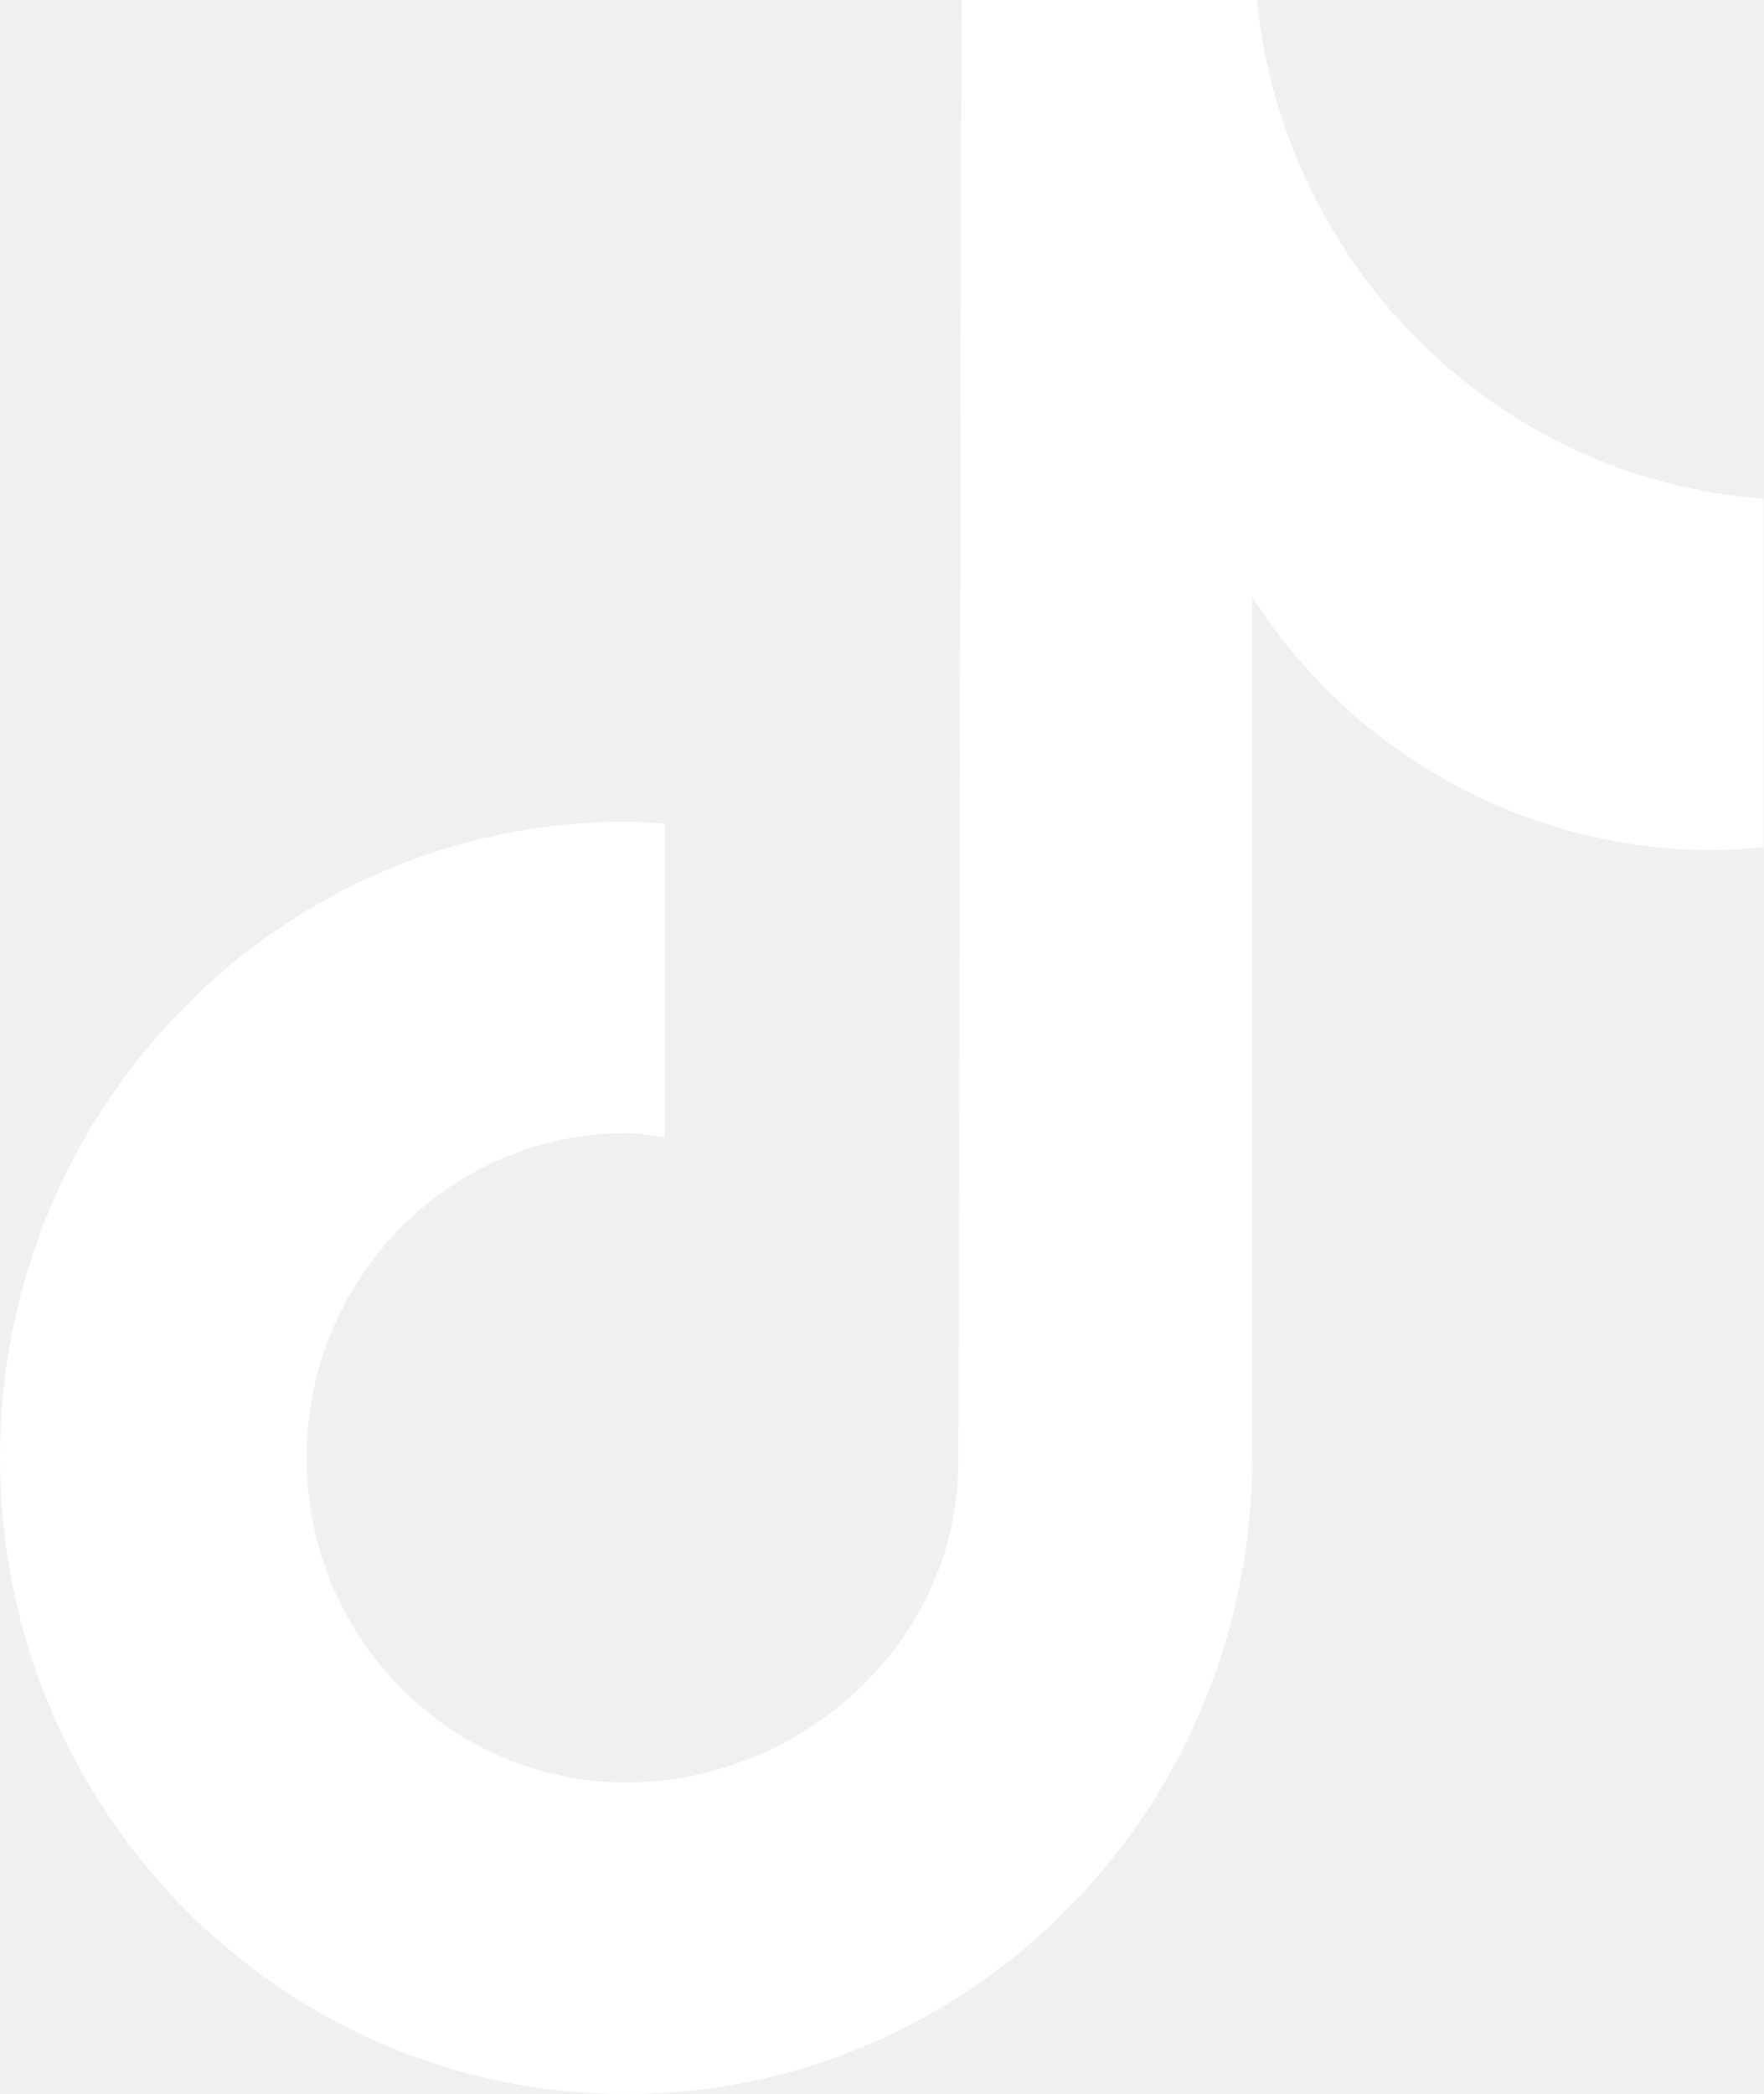
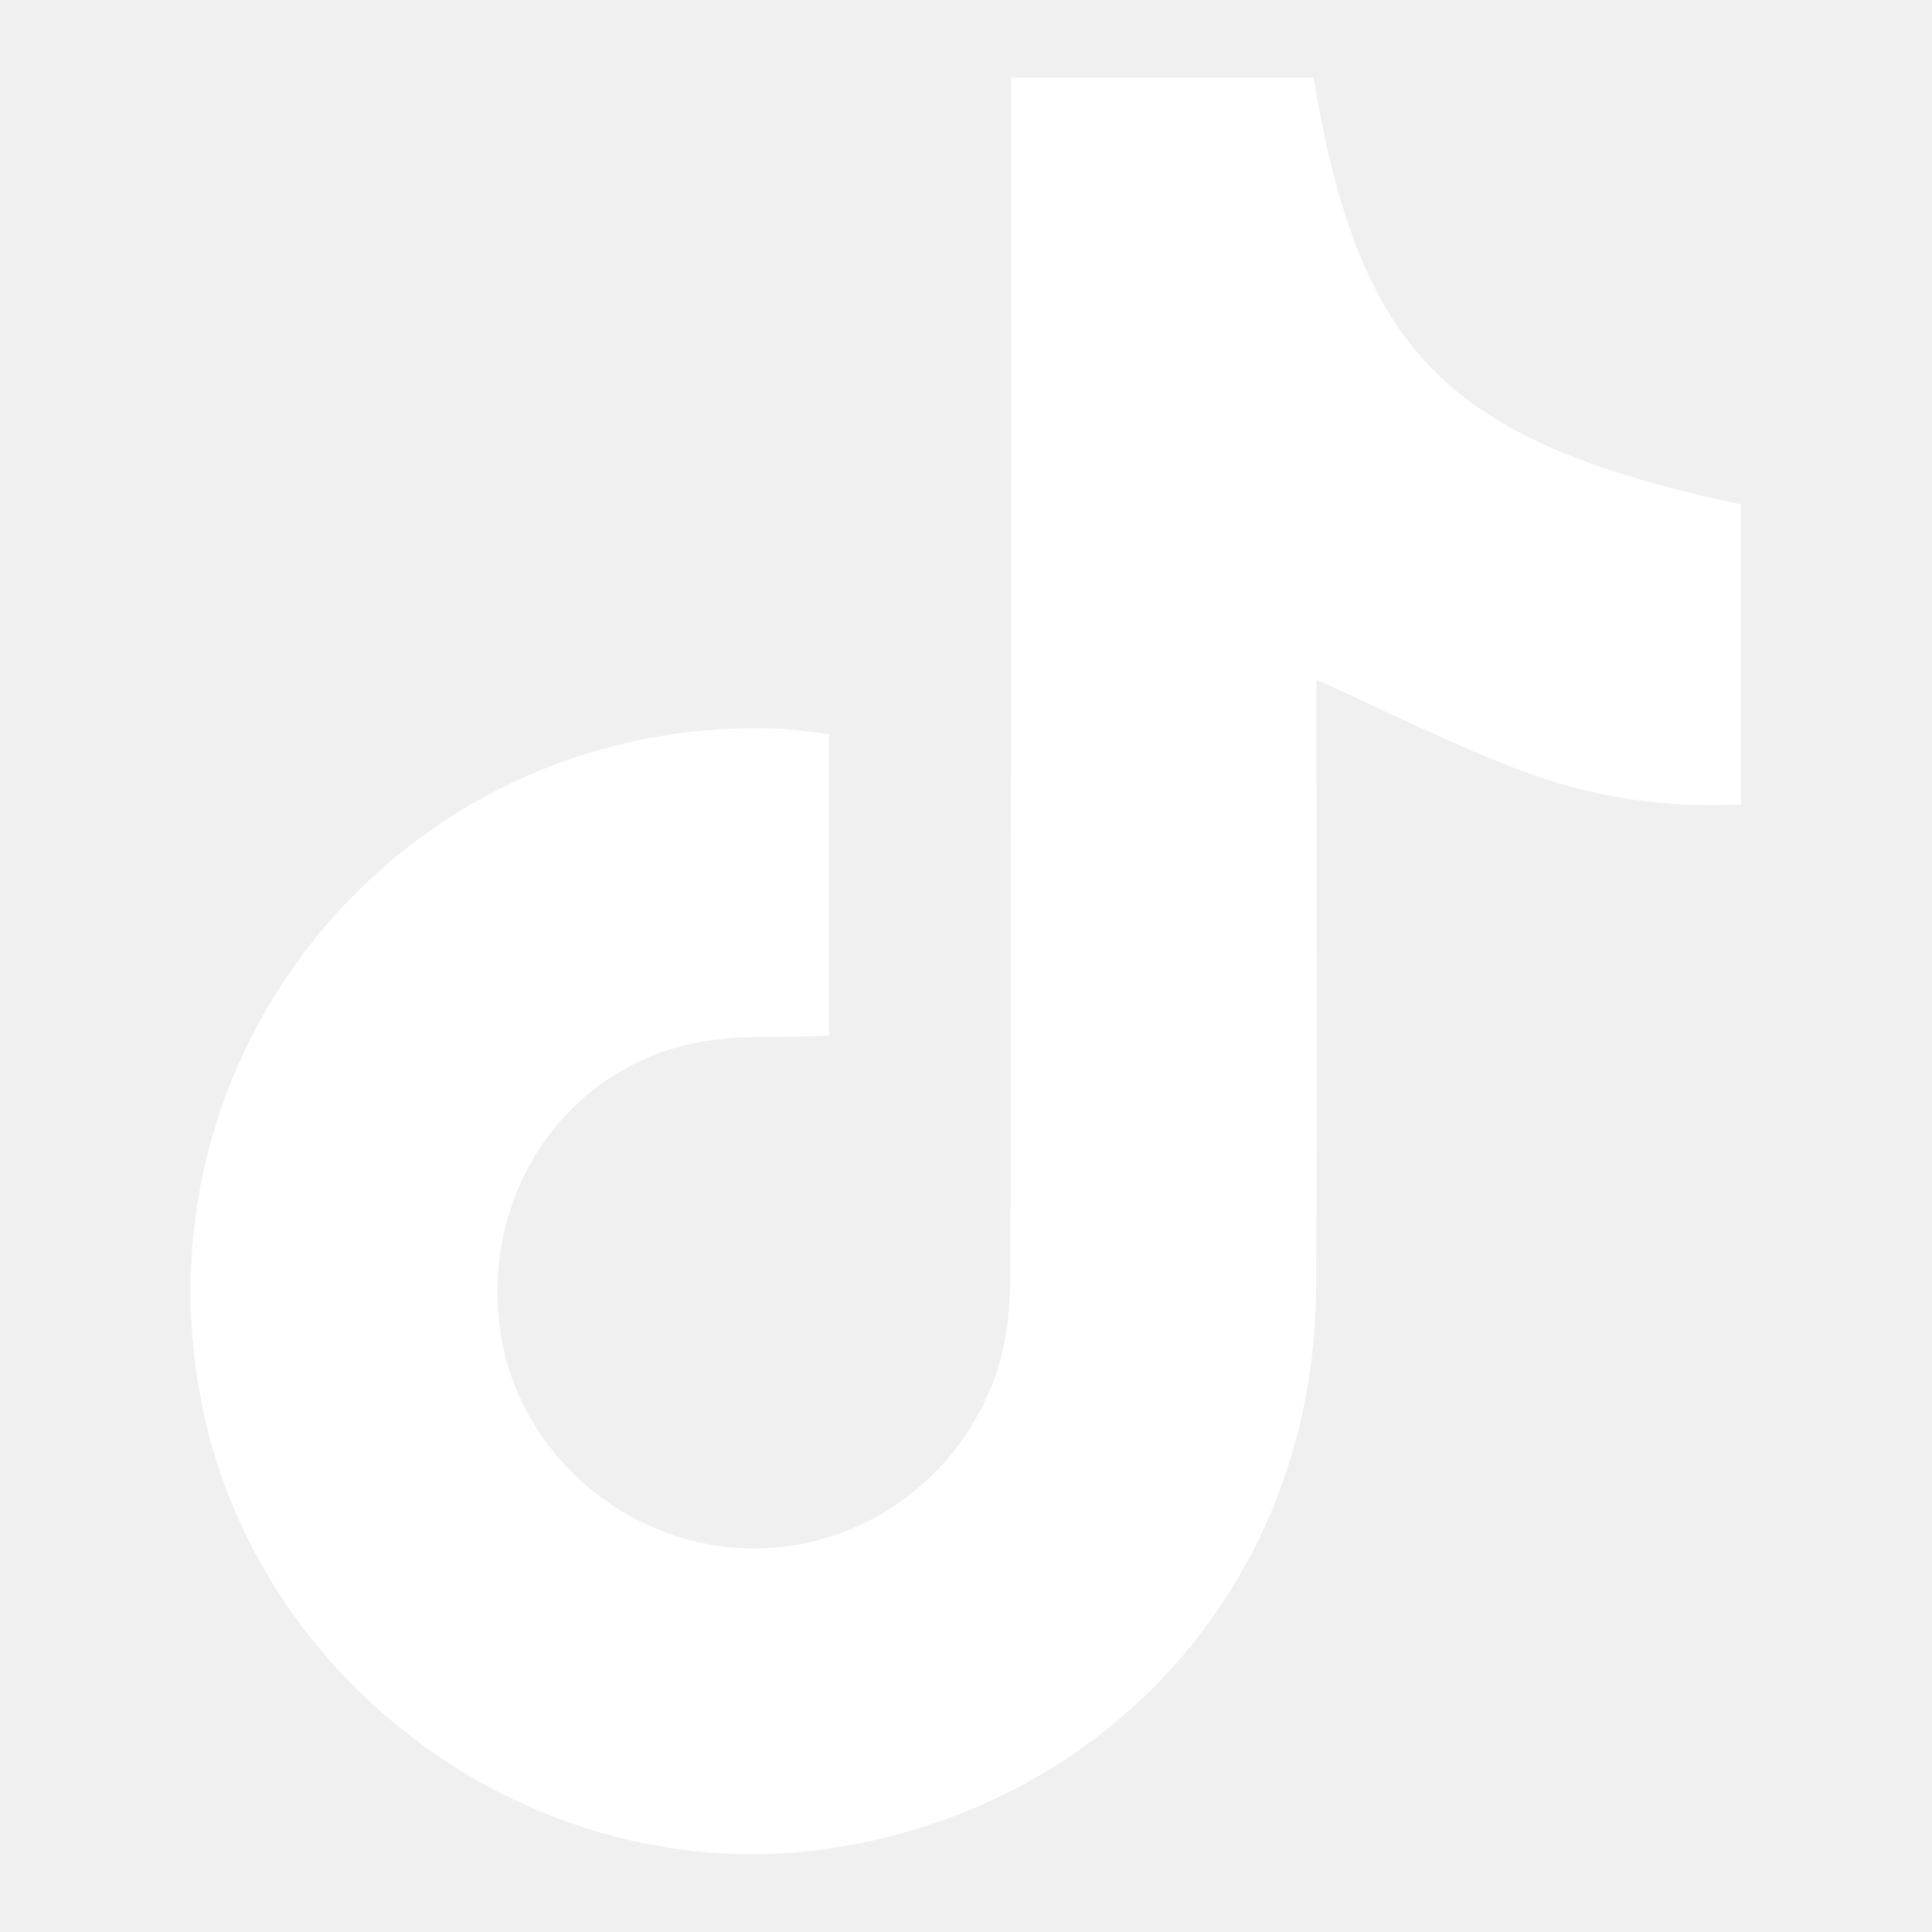
- <svg xmlns="http://www.w3.org/2000/svg" width="32" height="38" viewBox="0 0 32 38" fill="none">
-   <path d="M32 15.376H31.996C31.692 15.408 31.383 15.421 31.075 15.426C27.709 15.426 24.568 13.702 22.723 10.837V26.455C22.723 32.83 17.634 38 11.361 38C5.088 38 0 32.83 0 26.455C0 20.081 5.088 14.911 11.361 14.911C11.599 14.911 11.828 14.933 12.062 14.947V20.636C11.828 20.609 11.599 20.564 11.361 20.564C8.159 20.564 5.564 23.201 5.564 26.455C5.564 29.71 8.159 32.346 11.361 32.346C14.564 32.346 17.392 29.781 17.392 26.527L17.449 0H22.806C23.313 4.879 27.185 8.693 32 9.051V15.372V15.376Z" fill="white" />
+ <svg xmlns="http://www.w3.org/2000/svg" id="Layer_1" data-name="Layer 1" viewBox="0 0 250 250">
+   <defs>
+     <style>
+       .cls-1 {
+         fill: #fff;
+         stroke-width: 0px;
+       }
+     </style>
+   </defs>
+   <path class="cls-1" d="M107.28,95.01v38.98c-6.28.35-12.56-.19-18.38,1.2-16.49,3.94-26.59,19.92-24.17,36.98,2.3,16.14,16.89,28.47,33.37,28.19,16.64-.28,30.63-13.14,32.35-29.82.23-2.25.3-4.53.3-6.8.05-49.34.08-98.69.11-148.03,0-1.8,0-3.6,0-5.68h39.1c6.01,35.81,17.35,47.15,55.33,55.25v38.81c-9.83.54-19.36-.94-28.39-4.35-8.96-3.38-17.55-7.74-26.57-11.8,0,1.13,0,2.72,0,4.31,0,24.82.1,49.65-.03,74.47-.19,36.46-25.14,65.86-61.06,72.18-38.22,6.73-76.3-19.91-83.34-58.31-8.48-46.26,27.7-88.06,74.74-86.31,2.1.08,4.18.44,6.62.71Z" />
</svg>
